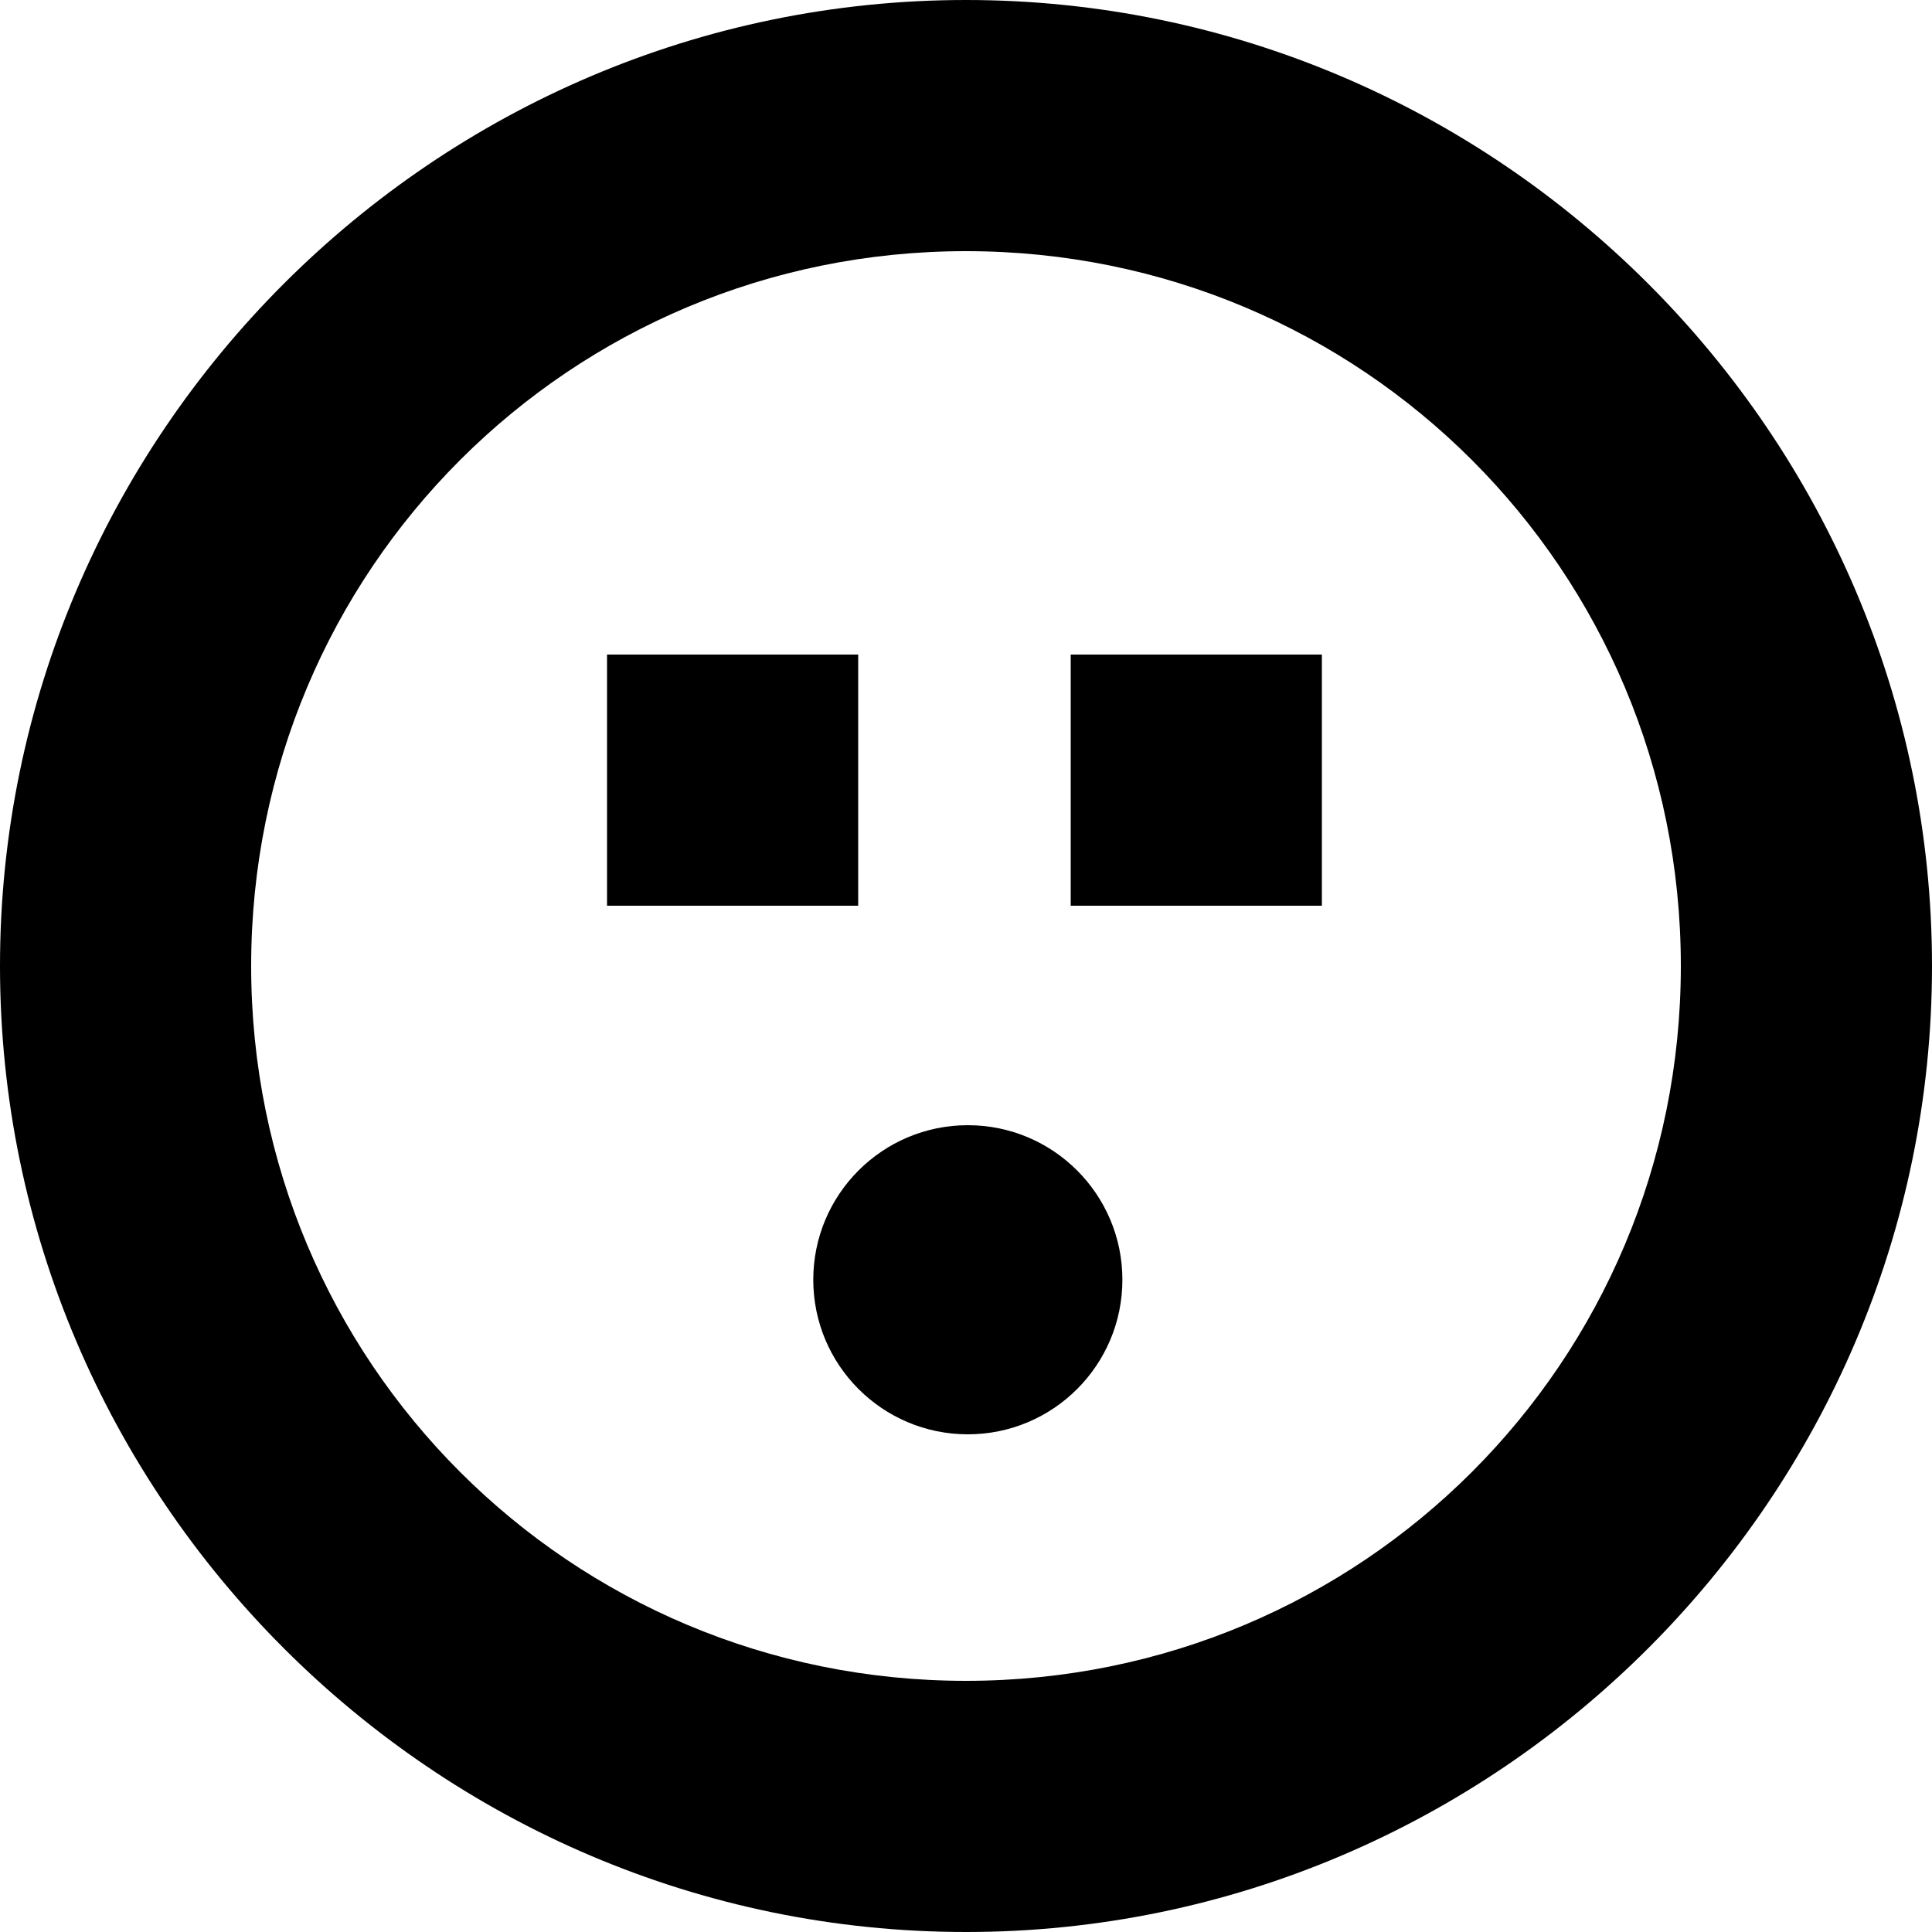
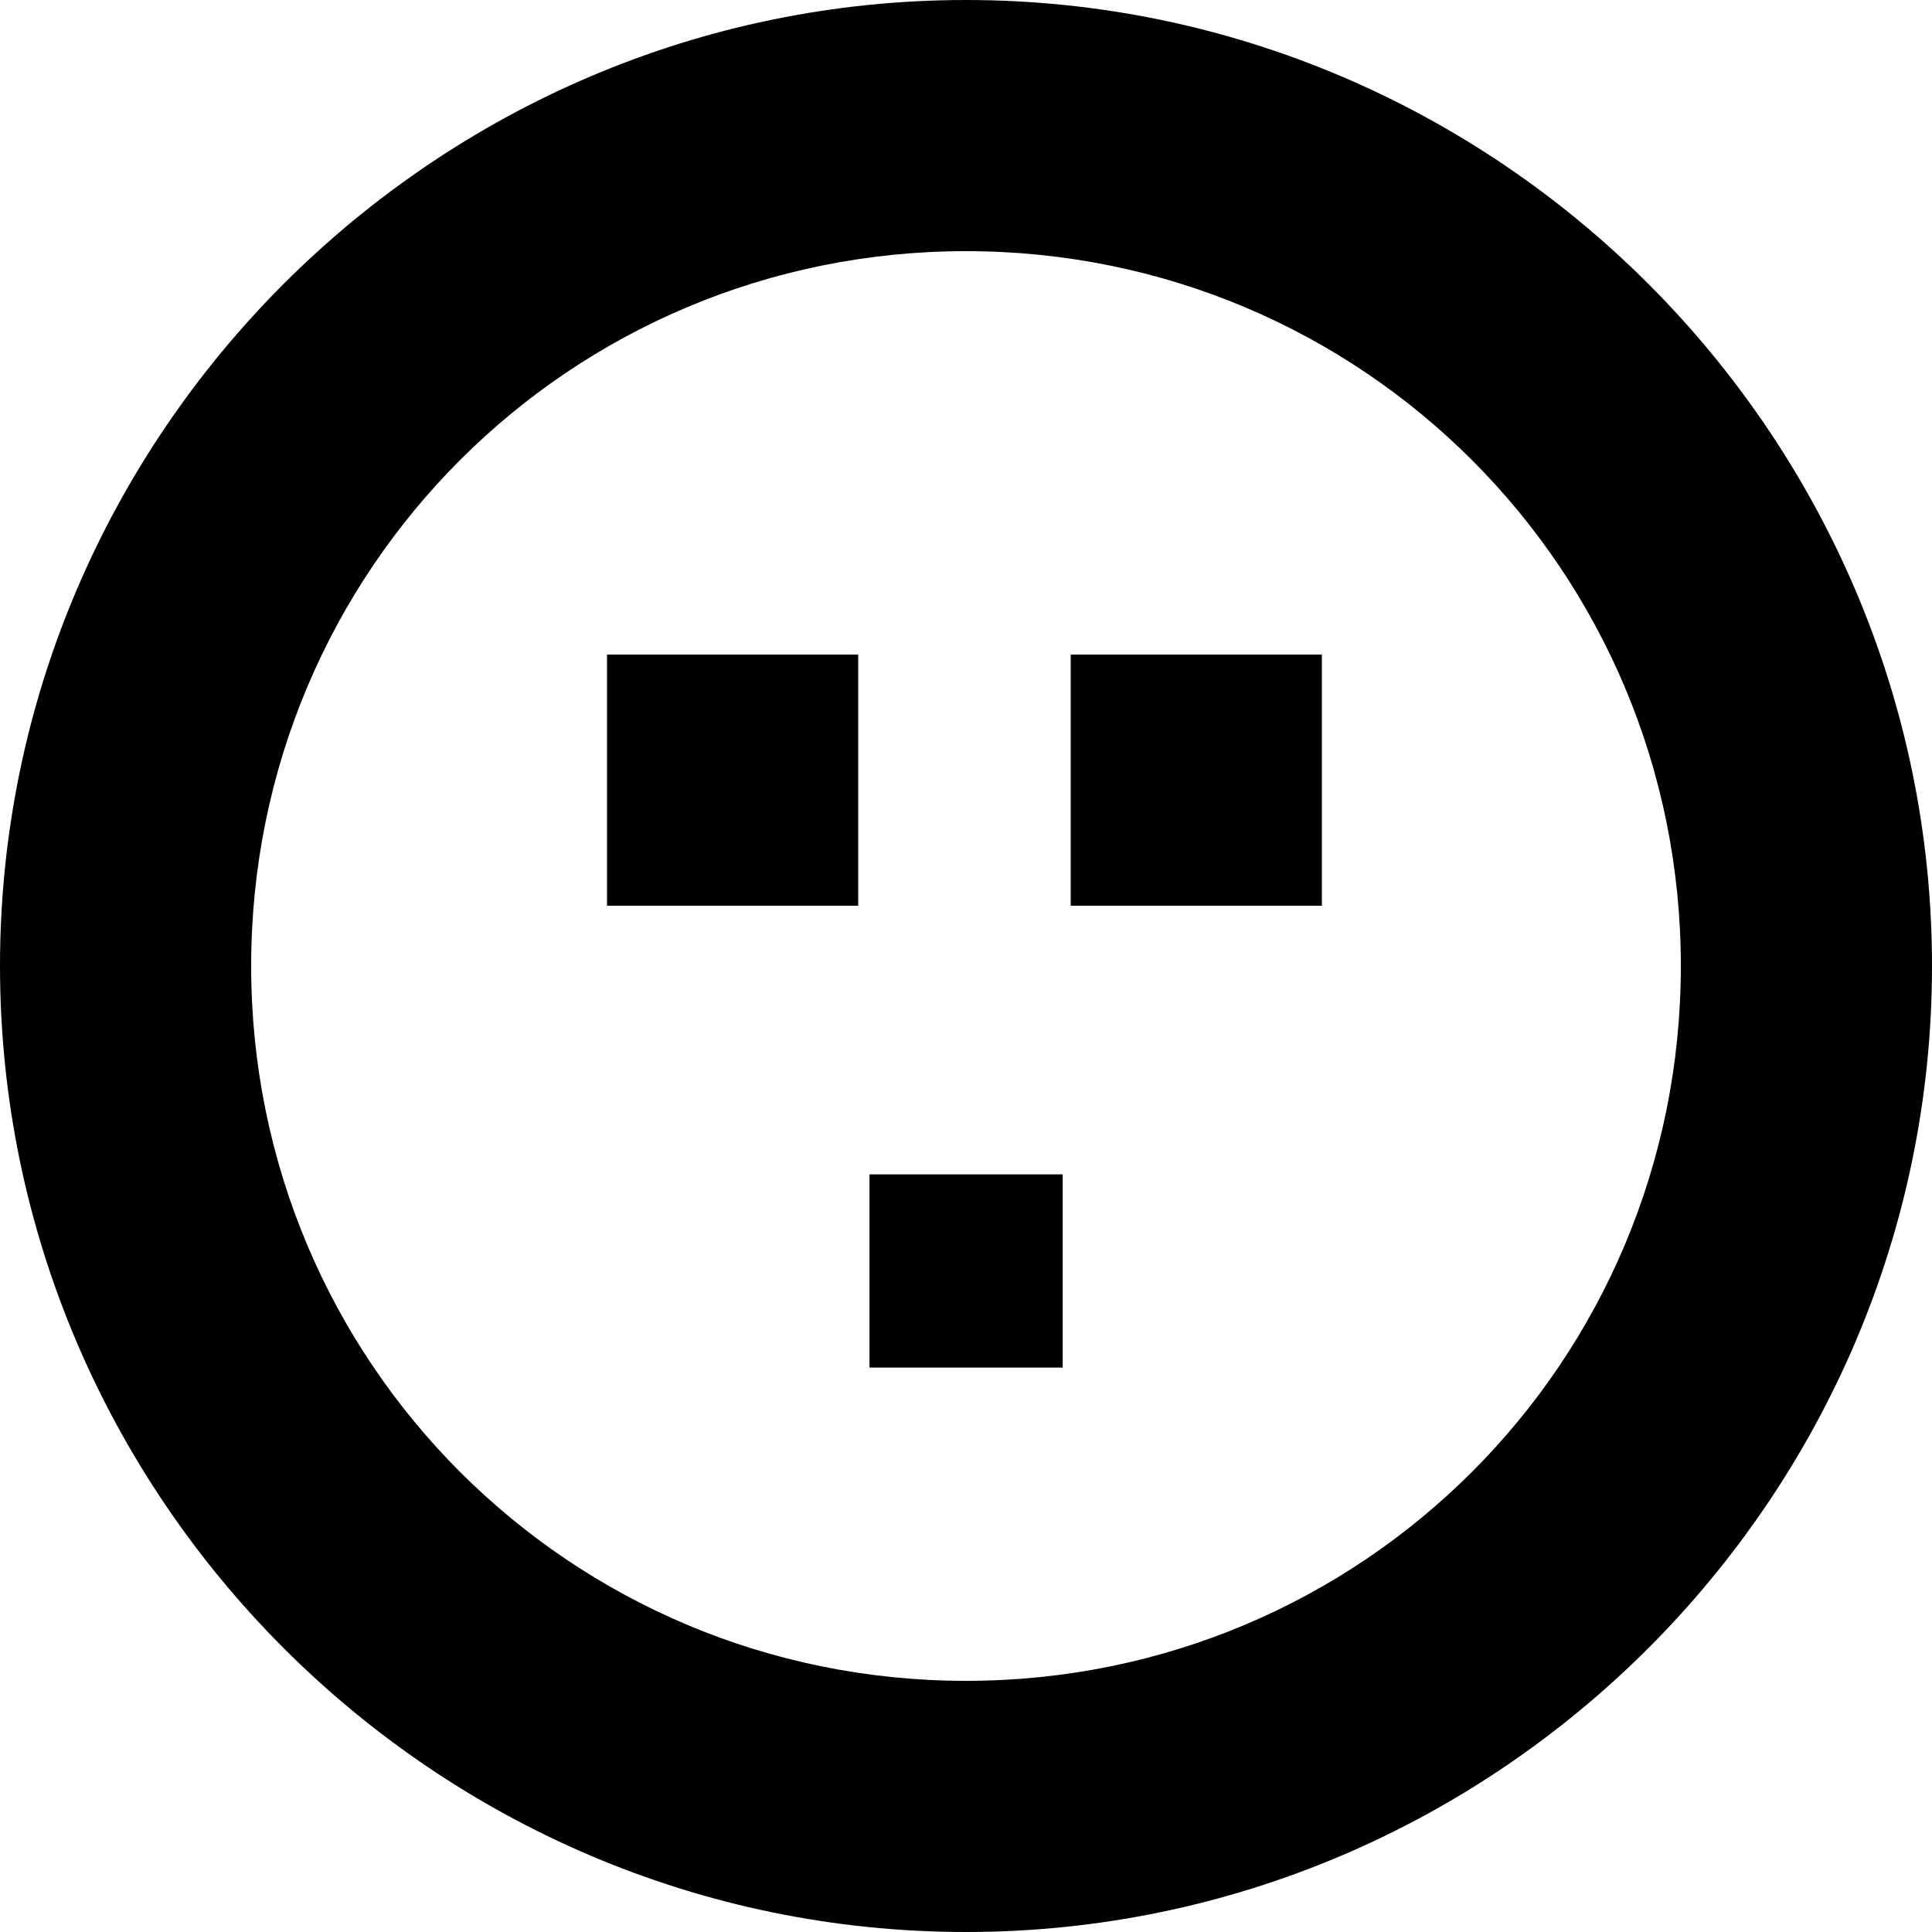
<svg xmlns="http://www.w3.org/2000/svg" version="1.1" id="Layer_1" x="0px" y="0px" viewBox="0 0 20 20" style="enable-background:new 0 0 20 20;" xml:space="preserve">
  <g id="Group_42" transform="translate(-764.71 -764.718)">
    <g id="Group_7" transform="translate(764.71 764.718)">
      <g id="Group_6" transform="translate(0 0)">
-         <path id="Path_11" d="M10,0C4.5,0,0,4.5,0,10s4.5,10,10,10s10-4.5,10-10C20,4.5,15.5,0,10,0z M10,17.4c-4.1,0-7.4-3.3-7.4-7.4     S5.9,2.6,10,2.6s7.4,3.3,7.4,7.4C17.4,14.1,14.1,17.4,10,17.4L10,17.4z" />
+         <path id="Path_11" d="M10,0C4.5,0,0,4.5,0,10s4.5,10,10,10s10-4.5,10-10S15.5,0,10,0z M10,17.4c-4.1,0-7.4-3.3-7.4-7.4     S5.9,2.6,10,2.6s7.4,3.3,7.4,7.4S14.1,17.4,10,17.4L10,17.4z" />
      </g>
    </g>
    <g id="Group_21" transform="translate(770.994 771.494)">
      <g id="Group_20" transform="translate(0 0)">
        <rect id="Rectangle_6" x="0" y="0" width="2.6" height="2.6" />
      </g>
    </g>
    <g id="Group_23" transform="translate(775.794 771.494)">
      <g id="Group_22" transform="translate(0 0)">
        <rect id="Rectangle_7" x="0" y="0" width="2.6" height="2.6" />
      </g>
    </g>
-     <g id="Group_25" transform="translate(773.129 776.366)">
-       <g id="Group_24" transform="translate(0 0)">
-         <circle id="Ellipse_2" cx="1.6" cy="1.6" r="1.6" />
+   </g>
+   <g>
+     <g id="Group_13_00000115509120692539523170000006467919664788725378_" transform="translate(6.201 6.157)">
+ 	</g>
+     <g id="Group_13_00000070092518660044026270000004134645555124842424_" transform="translate(6.201 6.157)">
+       <g id="Group_12_00000125592585787419676050000018303187856539862198_">
+         <rect id="Rectangle_2_00000160875309683127455150000017851396783942936982_" x="2.8" y="6" width="2" height="2" />
      </g>
    </g>
  </g>
</svg>
